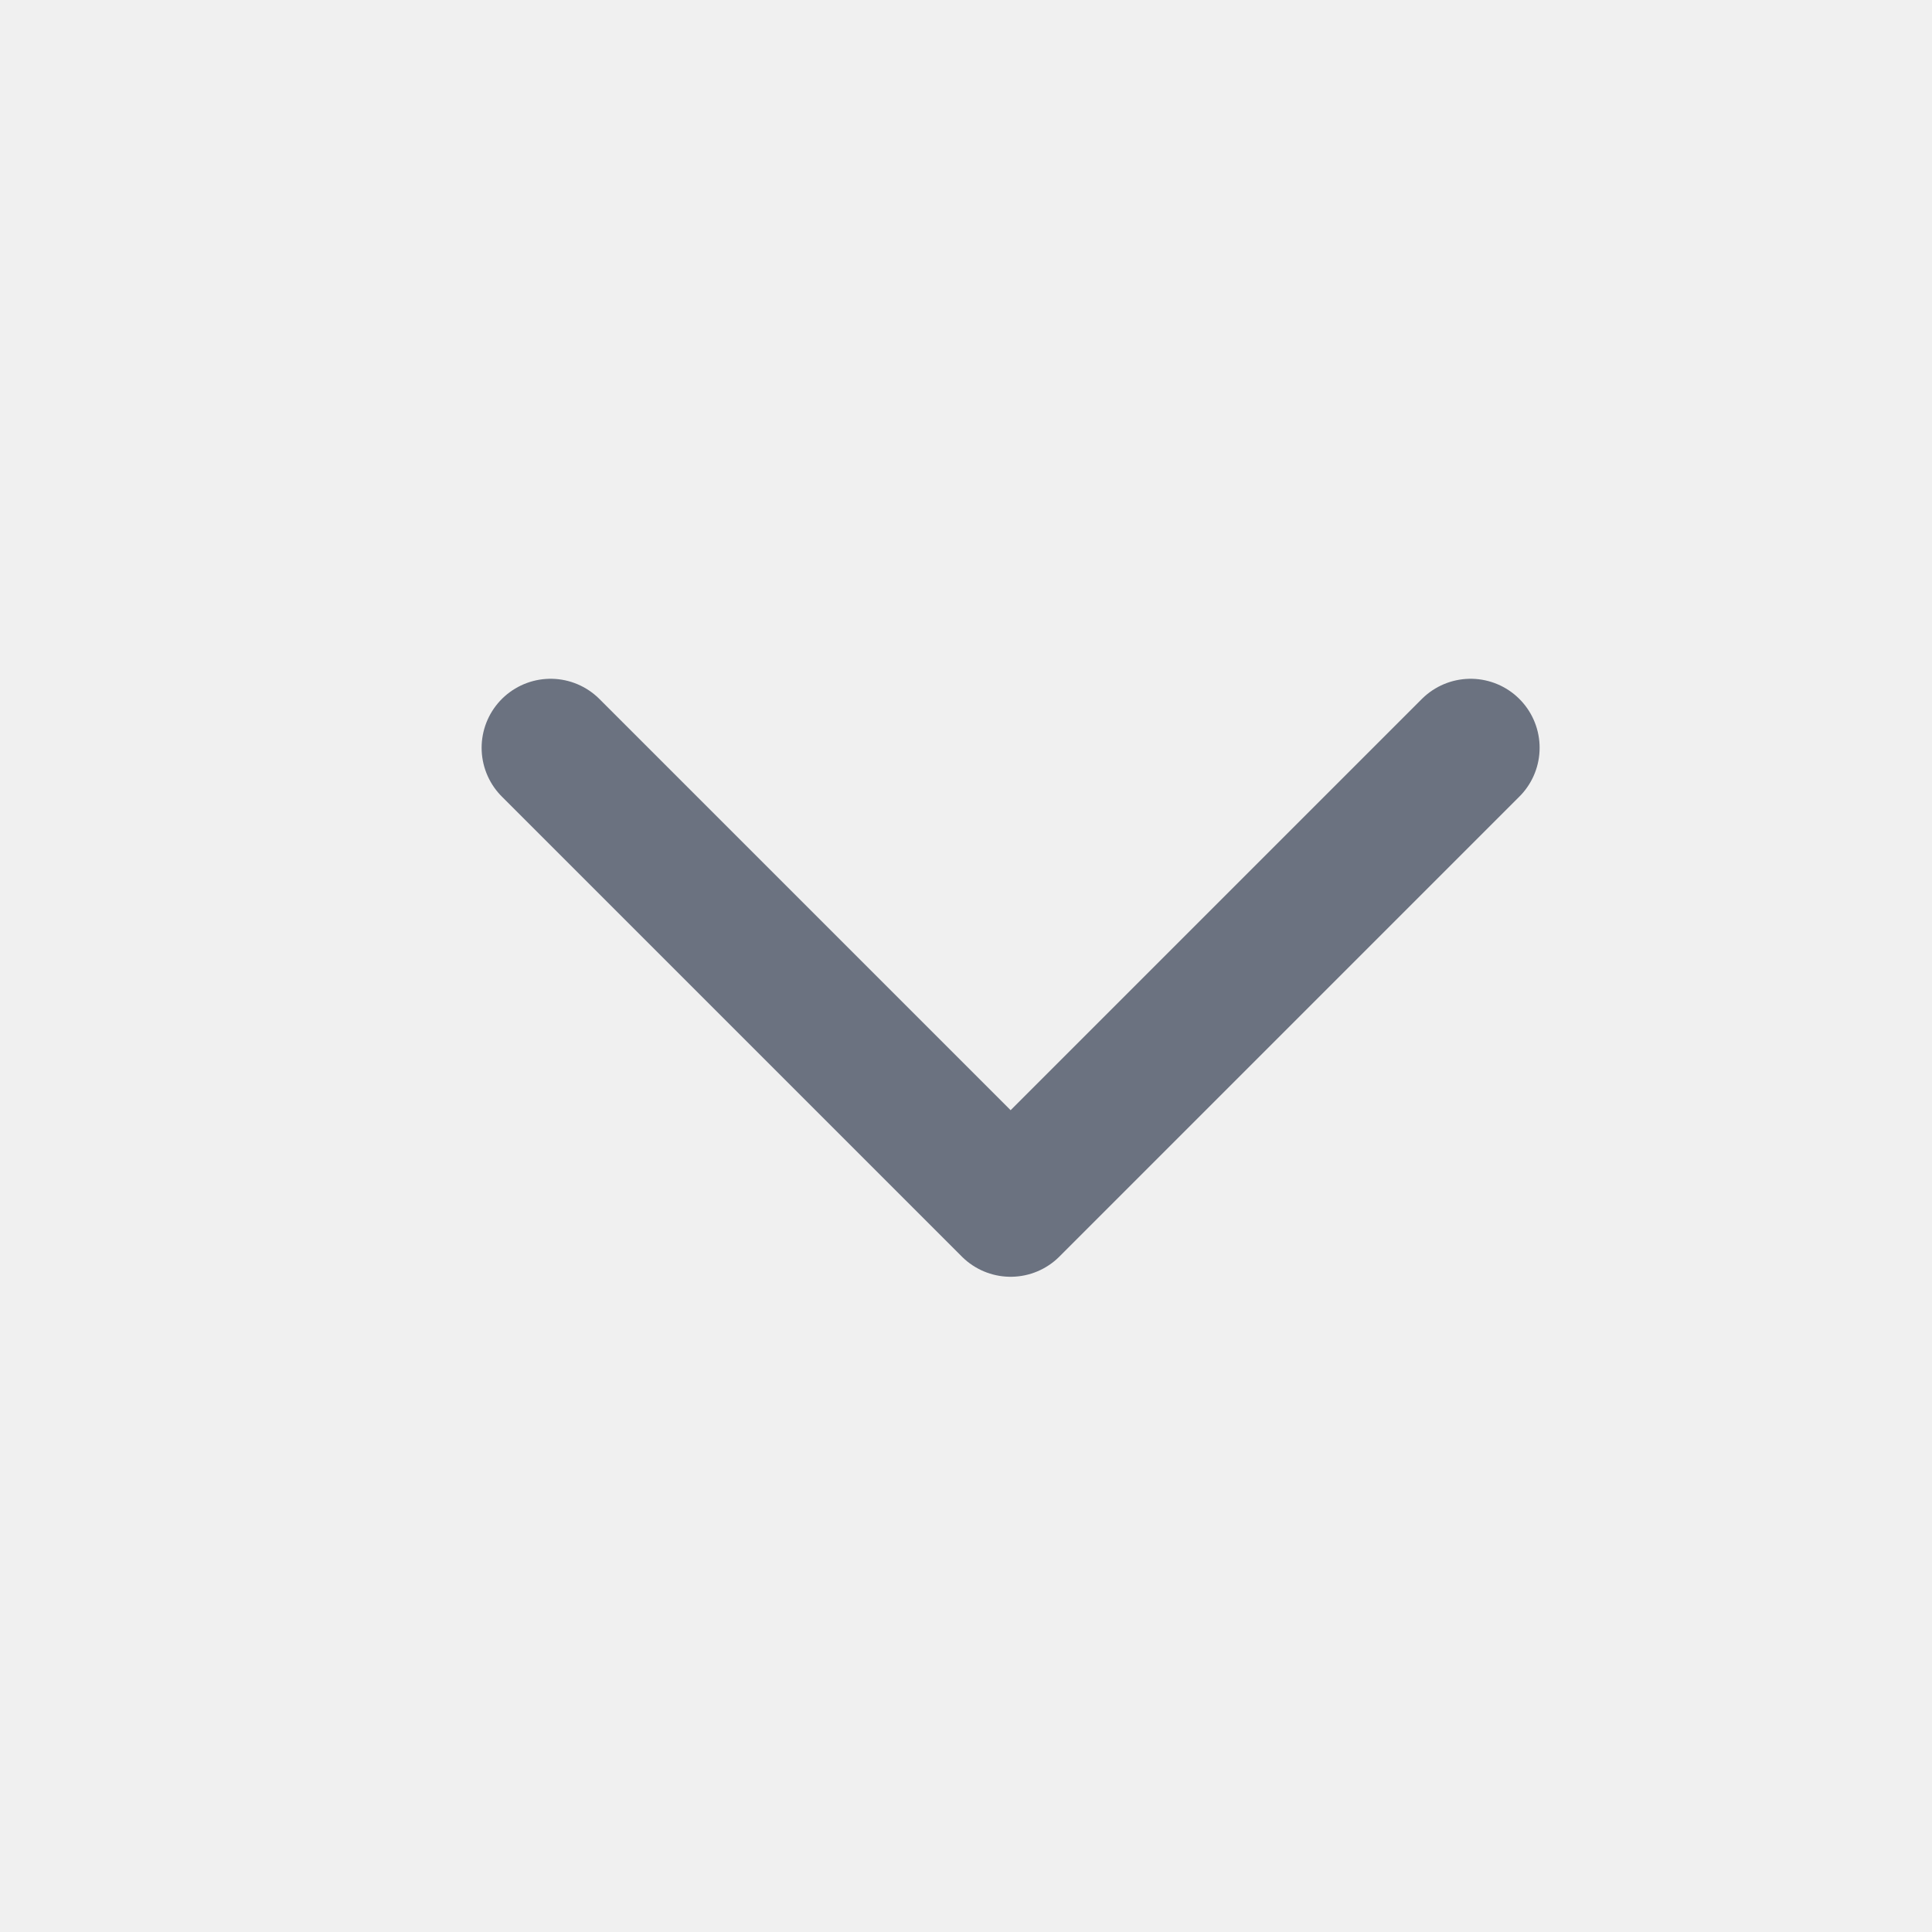
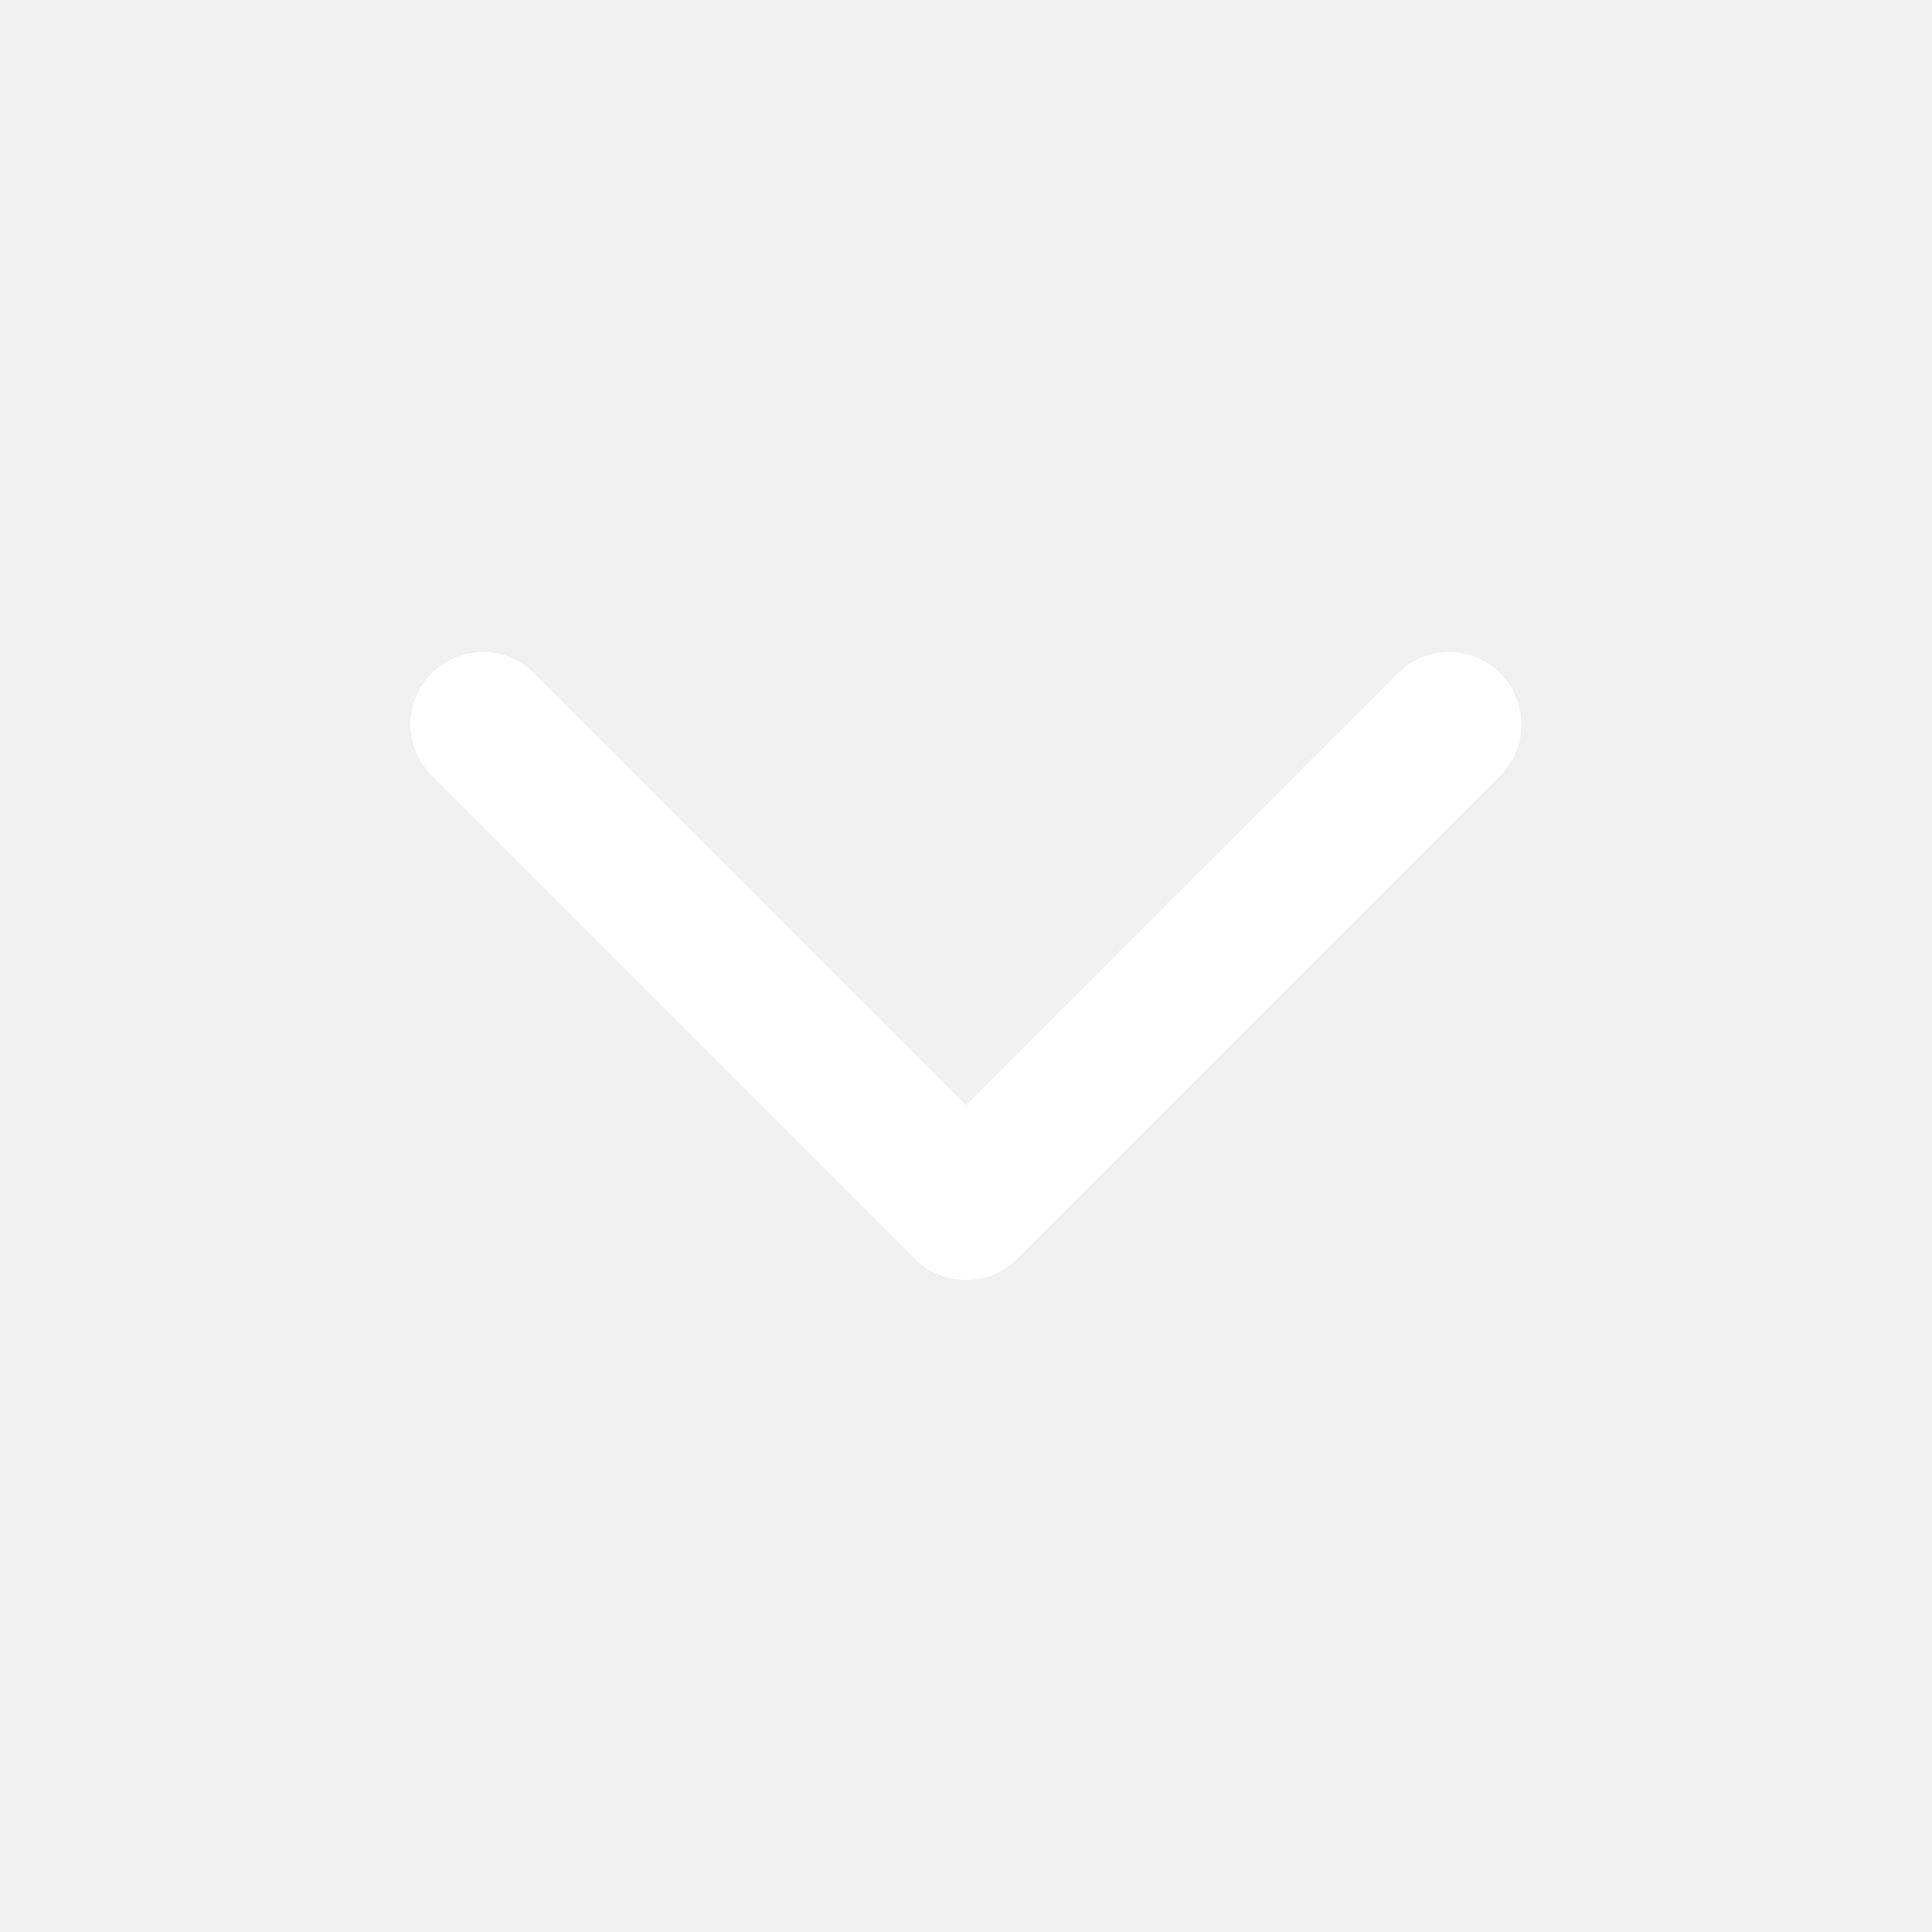
- <svg xmlns="http://www.w3.org/2000/svg" width="21" height="21" viewBox="0 0 21 21" fill="none">
-   <path d="M5.985 8.128L10.985 13.128L15.985 8.128" stroke="#6B7280" stroke-width="1.5" stroke-linecap="round" stroke-linejoin="round" />
+ <svg xmlns="http://www.w3.org/2000/svg" width="20" height="20" viewBox="0 0 20 20" fill="none">
+   <path d="M5 7.5L10 12.5L15 7.5" stroke="white" stroke-width="1.5" stroke-linecap="round" stroke-linejoin="round" />
</svg>
